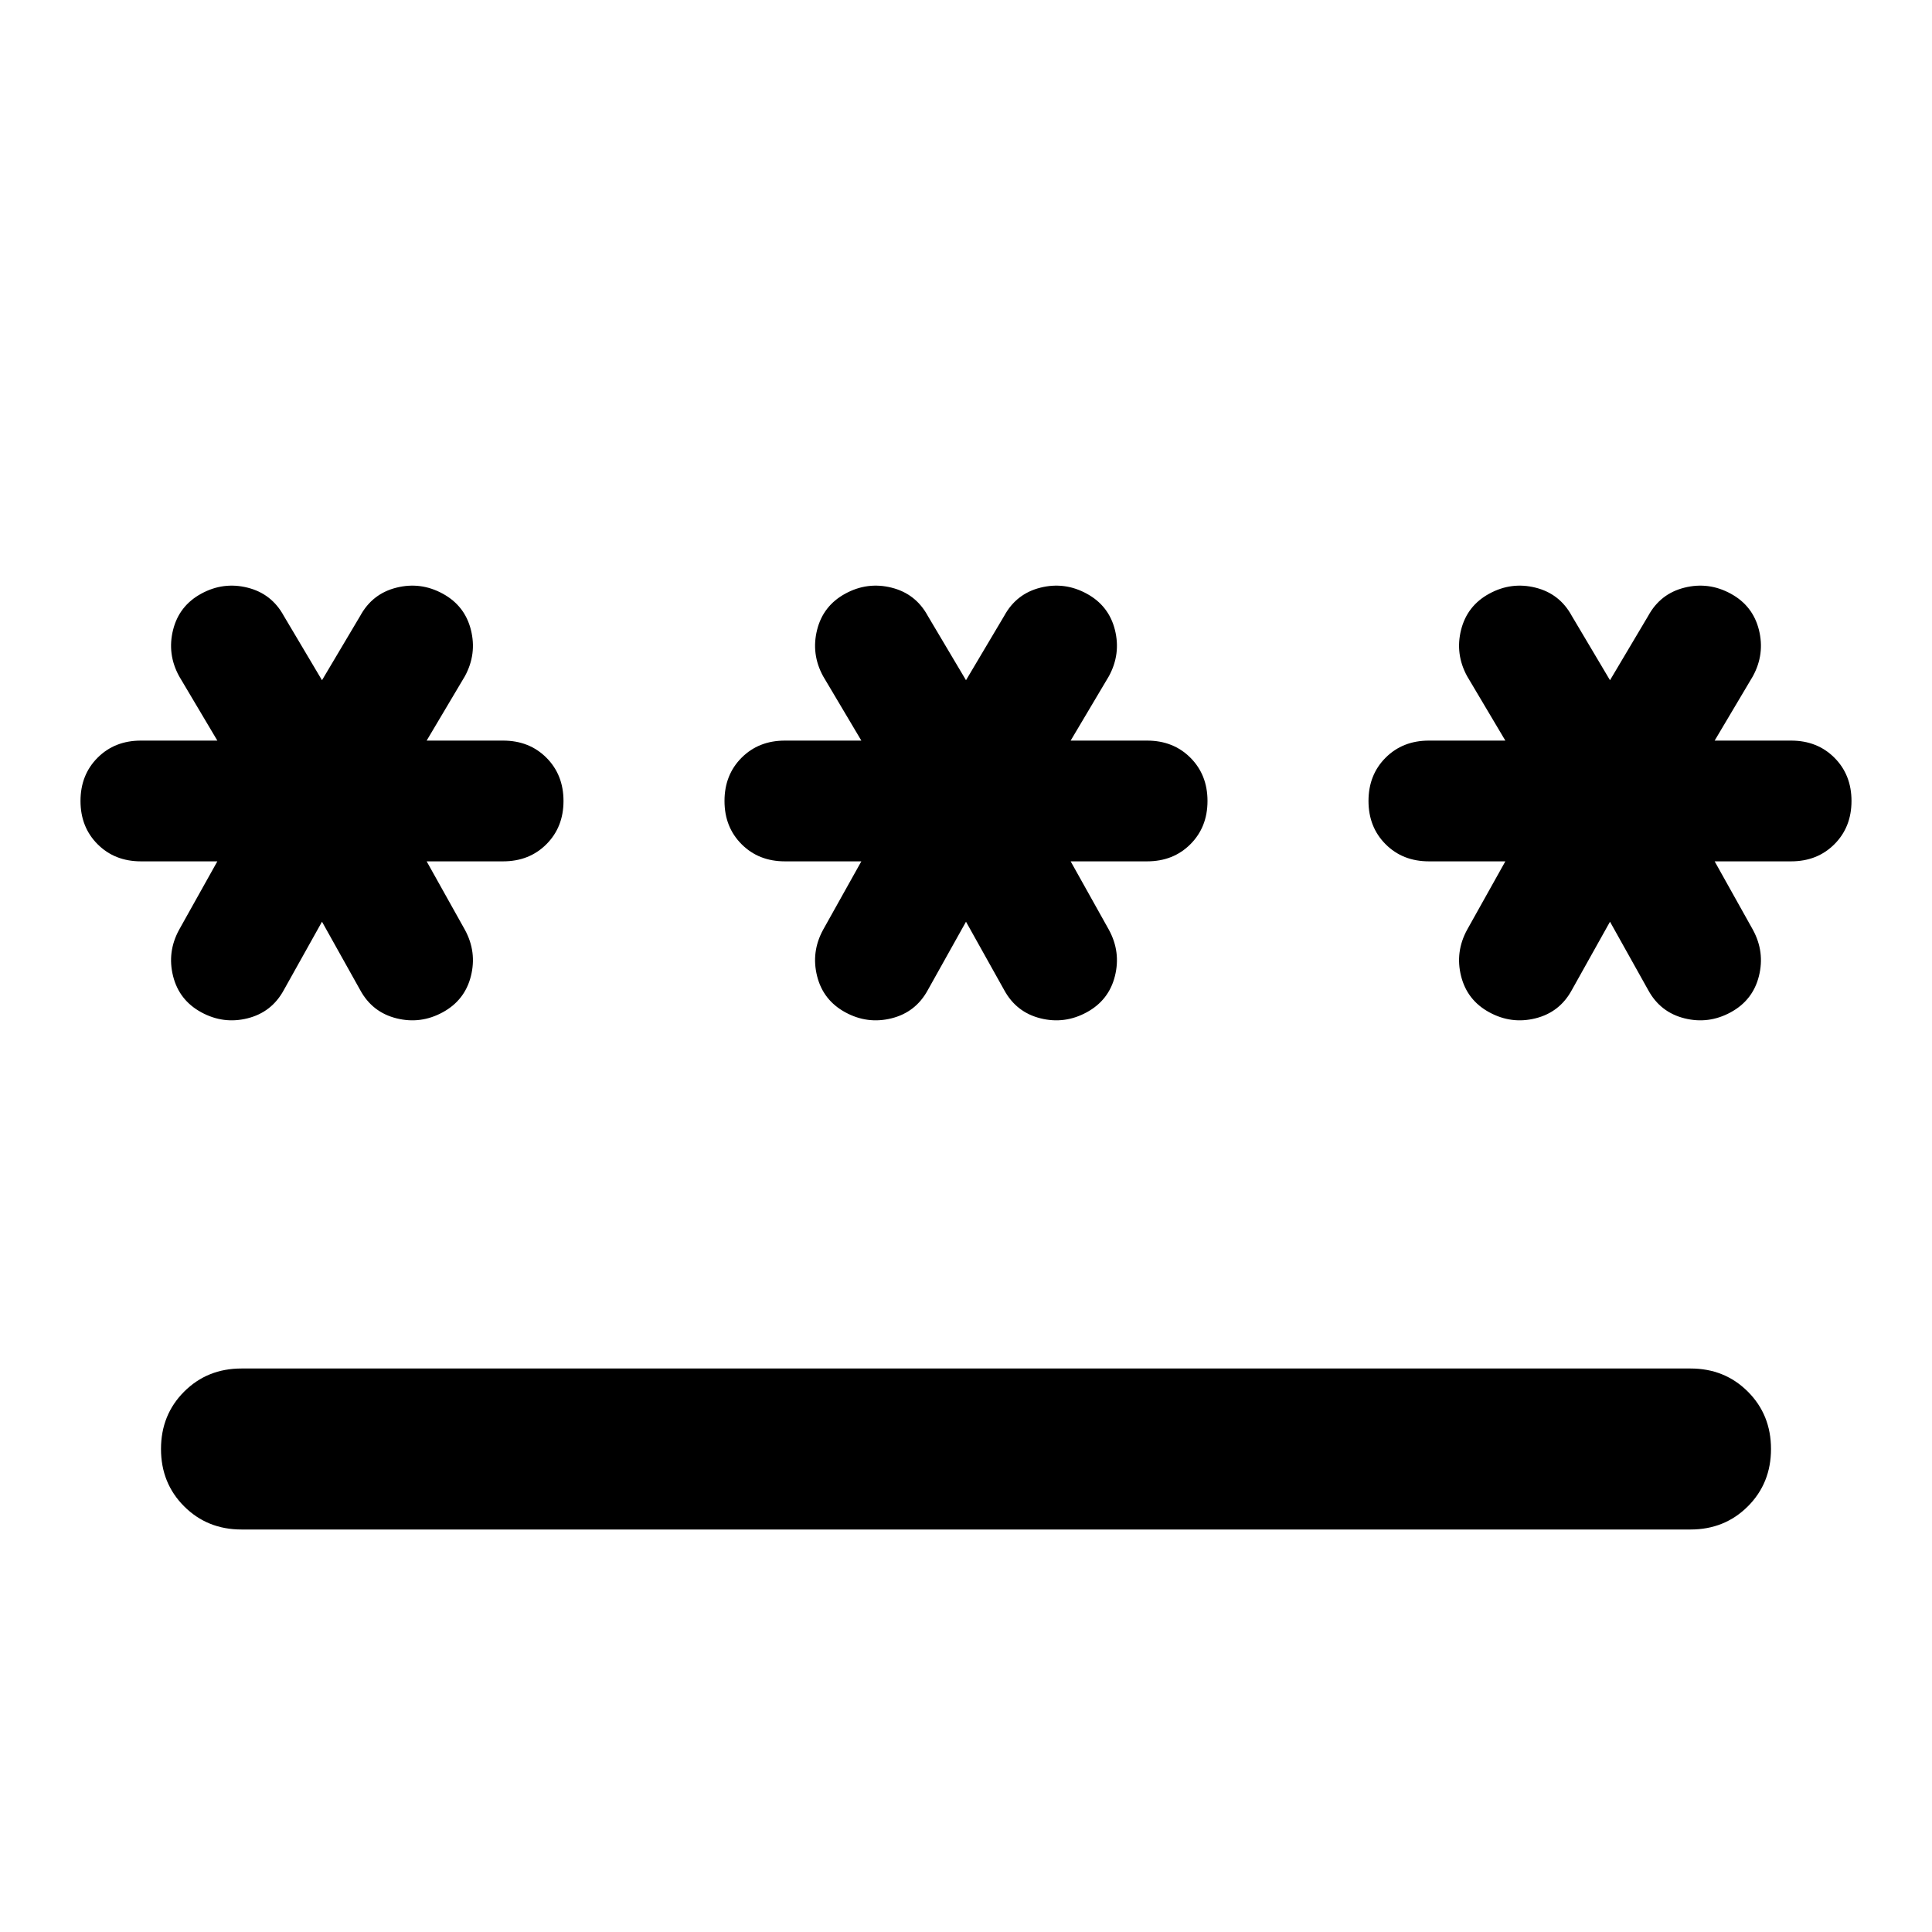
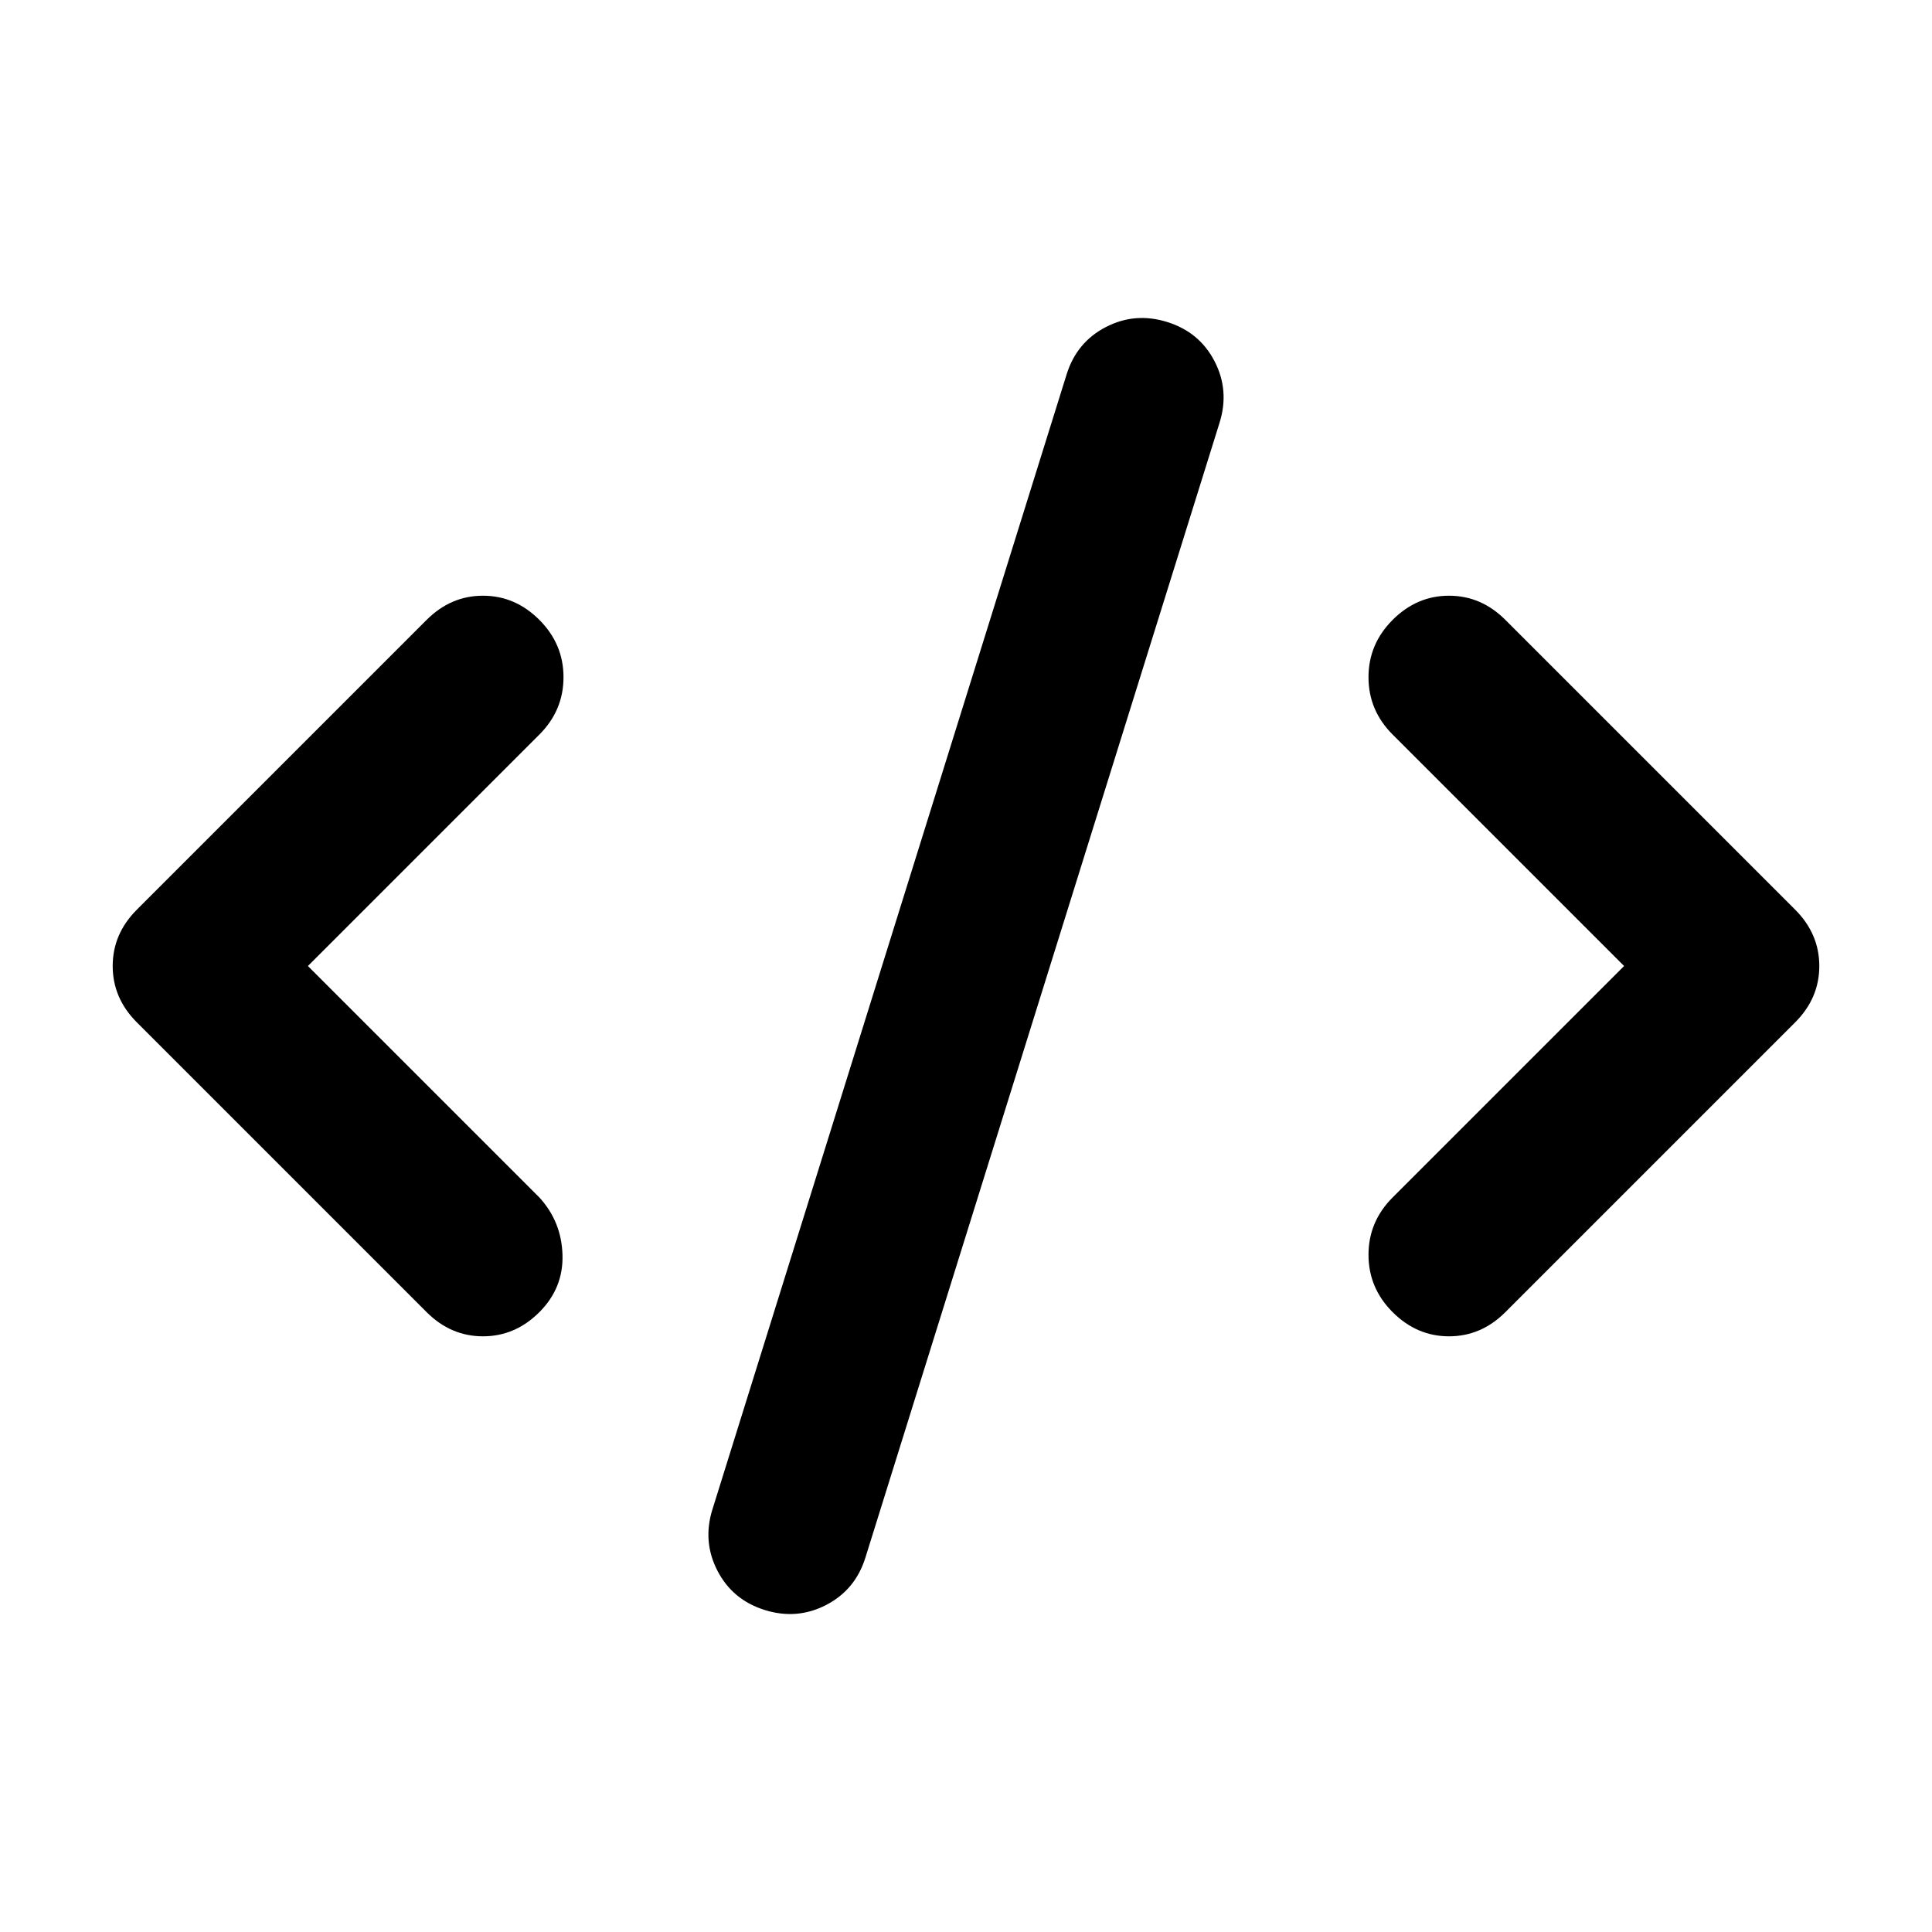
<svg xmlns="http://www.w3.org/2000/svg" width="126" height="126" viewBox="0 0 126 126" fill="none">
-   <mask id="mask0_584_43" style="mask-type:alpha" maskUnits="userSpaceOnUse" x="0" y="0" width="126" height="126">
+   <mask id="mask0_602_36" style="mask-type:alpha" maskUnits="userSpaceOnUse" x="0" y="0" width="126" height="126">
    <rect width="126" height="126" fill="#D9D9D9" />
  </mask>
-   <g mask="url(#mask0_584_43)">
-     <path d="M15.75 89.25H110.25C111.738 89.25 112.984 89.753 113.991 90.759C114.997 91.765 115.5 93.012 115.5 94.5C115.5 95.987 114.997 97.234 113.991 98.24C112.984 99.246 111.738 99.75 110.25 99.75H15.75C14.262 99.75 13.016 99.246 12.009 98.24C11.003 97.234 10.5 95.987 10.5 94.5C10.5 93.012 11.003 91.765 12.009 90.759C13.016 89.753 14.262 89.25 15.75 89.25ZM21 60.112L18.506 64.575C17.981 65.537 17.194 66.15 16.144 66.412C15.094 66.675 14.088 66.543 13.125 66.018C12.162 65.493 11.55 64.706 11.287 63.656C11.025 62.606 11.156 61.6 11.681 60.637L14.175 56.175H9.188C8.05 56.175 7.109 55.803 6.366 55.059C5.622 54.315 5.25 53.375 5.25 52.237C5.25 51.1 5.622 50.159 6.366 49.415C7.109 48.672 8.05 48.3 9.188 48.3H14.175L11.681 44.1C11.156 43.137 11.025 42.131 11.287 41.081C11.55 40.031 12.162 39.243 13.125 38.718C14.088 38.193 15.094 38.062 16.144 38.325C17.194 38.587 17.981 39.2 18.506 40.162L21 44.362L23.494 40.162C24.019 39.2 24.806 38.587 25.856 38.325C26.906 38.062 27.913 38.193 28.875 38.718C29.837 39.243 30.45 40.031 30.712 41.081C30.975 42.131 30.844 43.137 30.319 44.1L27.825 48.3H32.812C33.95 48.3 34.891 48.672 35.634 49.415C36.378 50.159 36.75 51.1 36.75 52.237C36.75 53.375 36.378 54.315 35.634 55.059C34.891 55.803 33.95 56.175 32.812 56.175H27.825L30.319 60.637C30.844 61.6 30.975 62.606 30.712 63.656C30.45 64.706 29.837 65.493 28.875 66.018C27.913 66.543 26.906 66.675 25.856 66.412C24.806 66.15 24.019 65.537 23.494 64.575L21 60.112ZM63 60.112L60.506 64.575C59.981 65.537 59.194 66.15 58.144 66.412C57.094 66.675 56.087 66.543 55.125 66.018C54.163 65.493 53.55 64.706 53.288 63.656C53.025 62.606 53.156 61.6 53.681 60.637L56.175 56.175H51.188C50.05 56.175 49.109 55.803 48.366 55.059C47.622 54.315 47.25 53.375 47.25 52.237C47.25 51.1 47.622 50.159 48.366 49.415C49.109 48.672 50.05 48.3 51.188 48.3H56.175L53.681 44.1C53.156 43.137 53.025 42.131 53.288 41.081C53.55 40.031 54.163 39.243 55.125 38.718C56.087 38.193 57.094 38.062 58.144 38.325C59.194 38.587 59.981 39.2 60.506 40.162L63 44.362L65.494 40.162C66.019 39.2 66.806 38.587 67.856 38.325C68.906 38.062 69.912 38.193 70.875 38.718C71.838 39.243 72.45 40.031 72.713 41.081C72.975 42.131 72.844 43.137 72.319 44.1L69.825 48.3H74.812C75.95 48.3 76.891 48.672 77.634 49.415C78.378 50.159 78.75 51.1 78.75 52.237C78.75 53.375 78.378 54.315 77.634 55.059C76.891 55.803 75.95 56.175 74.812 56.175H69.825L72.319 60.637C72.844 61.6 72.975 62.606 72.713 63.656C72.45 64.706 71.838 65.493 70.875 66.018C69.912 66.543 68.906 66.675 67.856 66.412C66.806 66.15 66.019 65.537 65.494 64.575L63 60.112ZM105 60.112L102.506 64.575C101.981 65.537 101.194 66.15 100.144 66.412C99.094 66.675 98.088 66.543 97.125 66.018C96.162 65.493 95.55 64.706 95.287 63.656C95.025 62.606 95.156 61.6 95.681 60.637L98.175 56.175H93.188C92.05 56.175 91.109 55.803 90.366 55.059C89.622 54.315 89.25 53.375 89.25 52.237C89.25 51.1 89.622 50.159 90.366 49.415C91.109 48.672 92.05 48.3 93.188 48.3H98.175L95.681 44.1C95.156 43.137 95.025 42.131 95.287 41.081C95.55 40.031 96.162 39.243 97.125 38.718C98.088 38.193 99.094 38.062 100.144 38.325C101.194 38.587 101.981 39.2 102.506 40.162L105 44.362L107.494 40.162C108.019 39.2 108.806 38.587 109.856 38.325C110.906 38.062 111.912 38.193 112.875 38.718C113.838 39.243 114.45 40.031 114.713 41.081C114.975 42.131 114.844 43.137 114.319 44.1L111.825 48.3H116.812C117.95 48.3 118.891 48.672 119.634 49.415C120.378 50.159 120.75 51.1 120.75 52.237C120.75 53.375 120.378 54.315 119.634 55.059C118.891 55.803 117.95 56.175 116.812 56.175H111.825L114.319 60.637C114.844 61.6 114.975 62.606 114.713 63.656C114.45 64.706 113.838 65.493 112.875 66.018C111.912 66.543 110.906 66.675 109.856 66.412C108.806 66.15 108.019 65.537 107.494 64.575L105 60.112Z" fill="black" />
+   <g mask="url(#mask0_602_36)">
+     <path d="M20.081 63.001L35.175 78.094C36.138 79.144 36.641 80.391 36.684 81.835C36.728 83.279 36.225 84.526 35.175 85.576C34.125 86.626 32.9 87.151 31.5 87.151C30.1 87.151 28.875 86.626 27.825 85.576L8.925 66.676C7.875 65.626 7.35 64.401 7.35 63.001C7.35 61.601 7.875 60.376 8.925 59.326L27.825 40.426C28.875 39.376 30.1 38.851 31.5 38.851C32.9 38.851 34.125 39.376 35.175 40.426C36.225 41.476 36.75 42.723 36.75 44.166C36.75 45.61 36.225 46.857 35.175 47.907L20.081 63.001ZM46.791 102.441C46.135 101.173 46.025 99.838 46.463 98.438L69.563 24.413C70 23.013 70.853 21.985 72.122 21.329C73.391 20.673 74.725 20.563 76.125 21.001C77.525 21.438 78.553 22.291 79.21 23.56C79.866 24.829 79.975 26.163 79.538 27.563L56.438 101.588C56 102.988 55.147 104.016 53.878 104.673C52.609 105.329 51.275 105.438 49.875 105.001C48.475 104.563 47.447 103.71 46.791 102.441ZM105.919 63.001L90.825 47.907C89.775 46.857 89.25 45.61 89.25 44.166C89.25 42.723 89.775 41.476 90.825 40.426C91.875 39.376 93.1 38.851 94.5 38.851C95.9 38.851 97.125 39.376 98.175 40.426L117.075 59.326C118.125 60.376 118.65 61.601 118.65 63.001C118.65 64.401 118.125 65.626 117.075 66.676L98.175 85.576C97.125 86.626 95.9 87.151 94.5 87.151C93.1 87.151 91.875 86.626 90.825 85.576C89.775 84.526 89.25 83.279 89.25 81.835C89.25 80.391 89.775 79.144 90.825 78.094L105.919 63.001Z" fill="black" />
  </g>
</svg>
